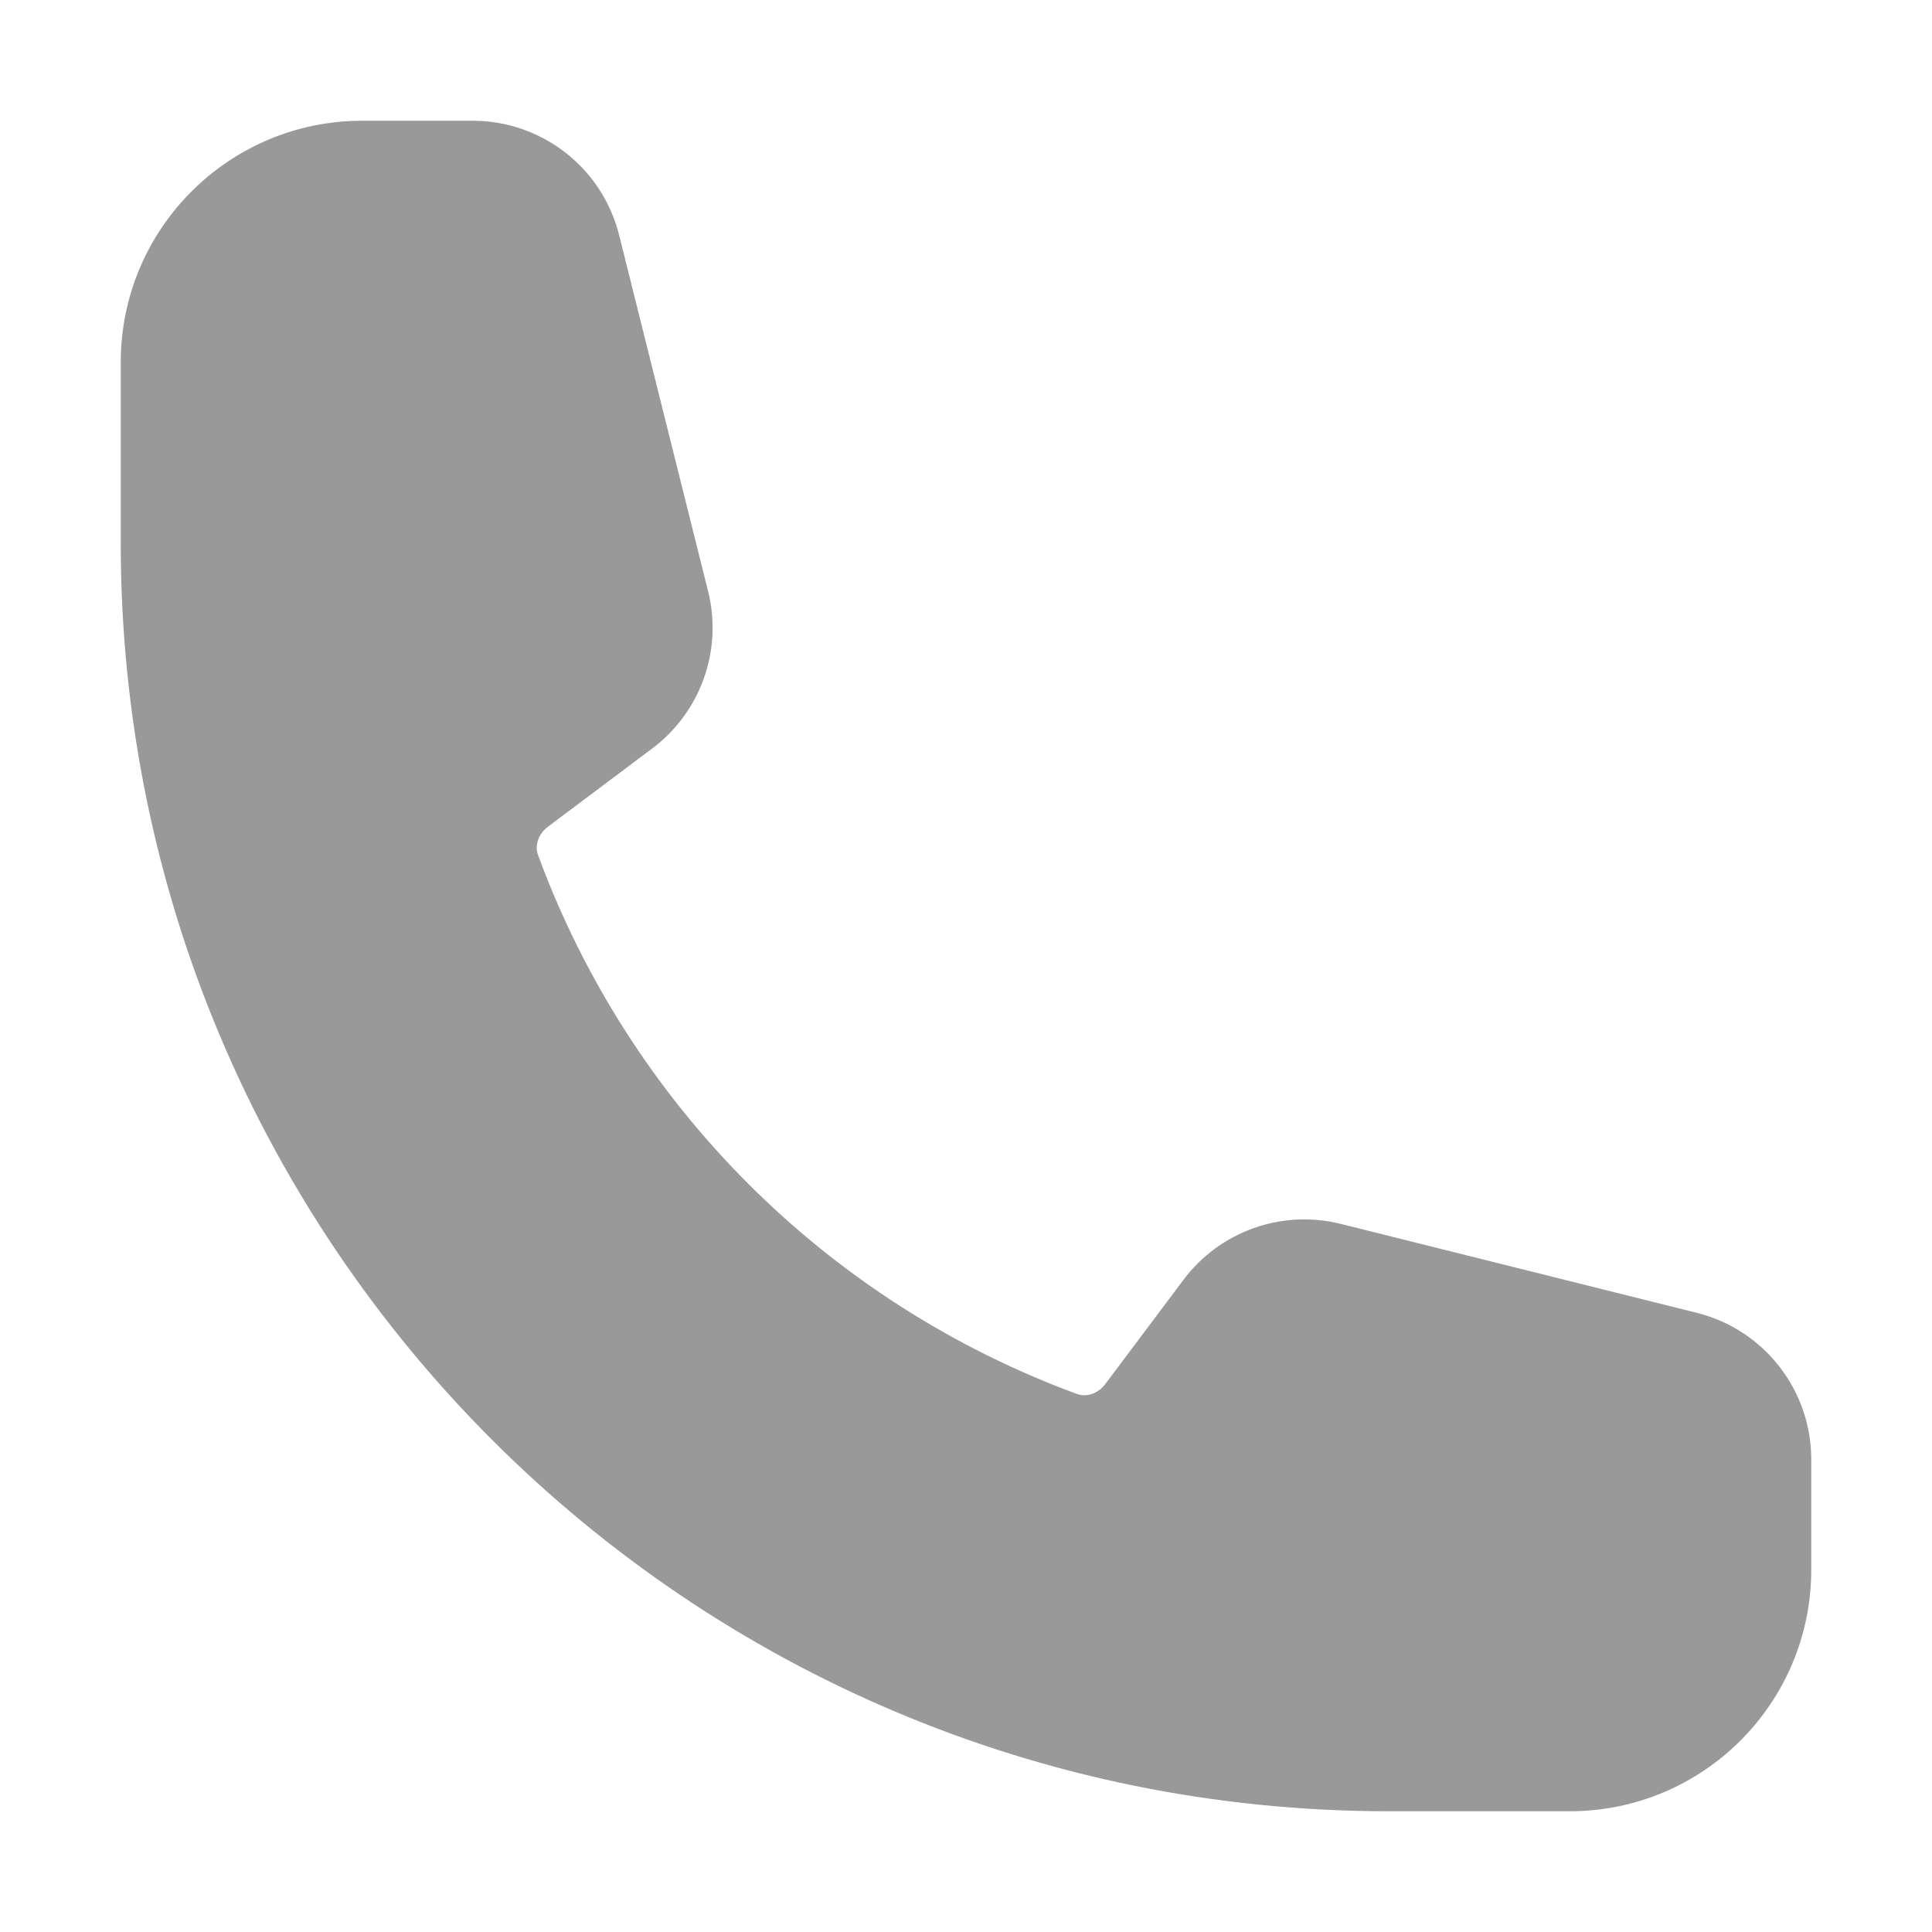
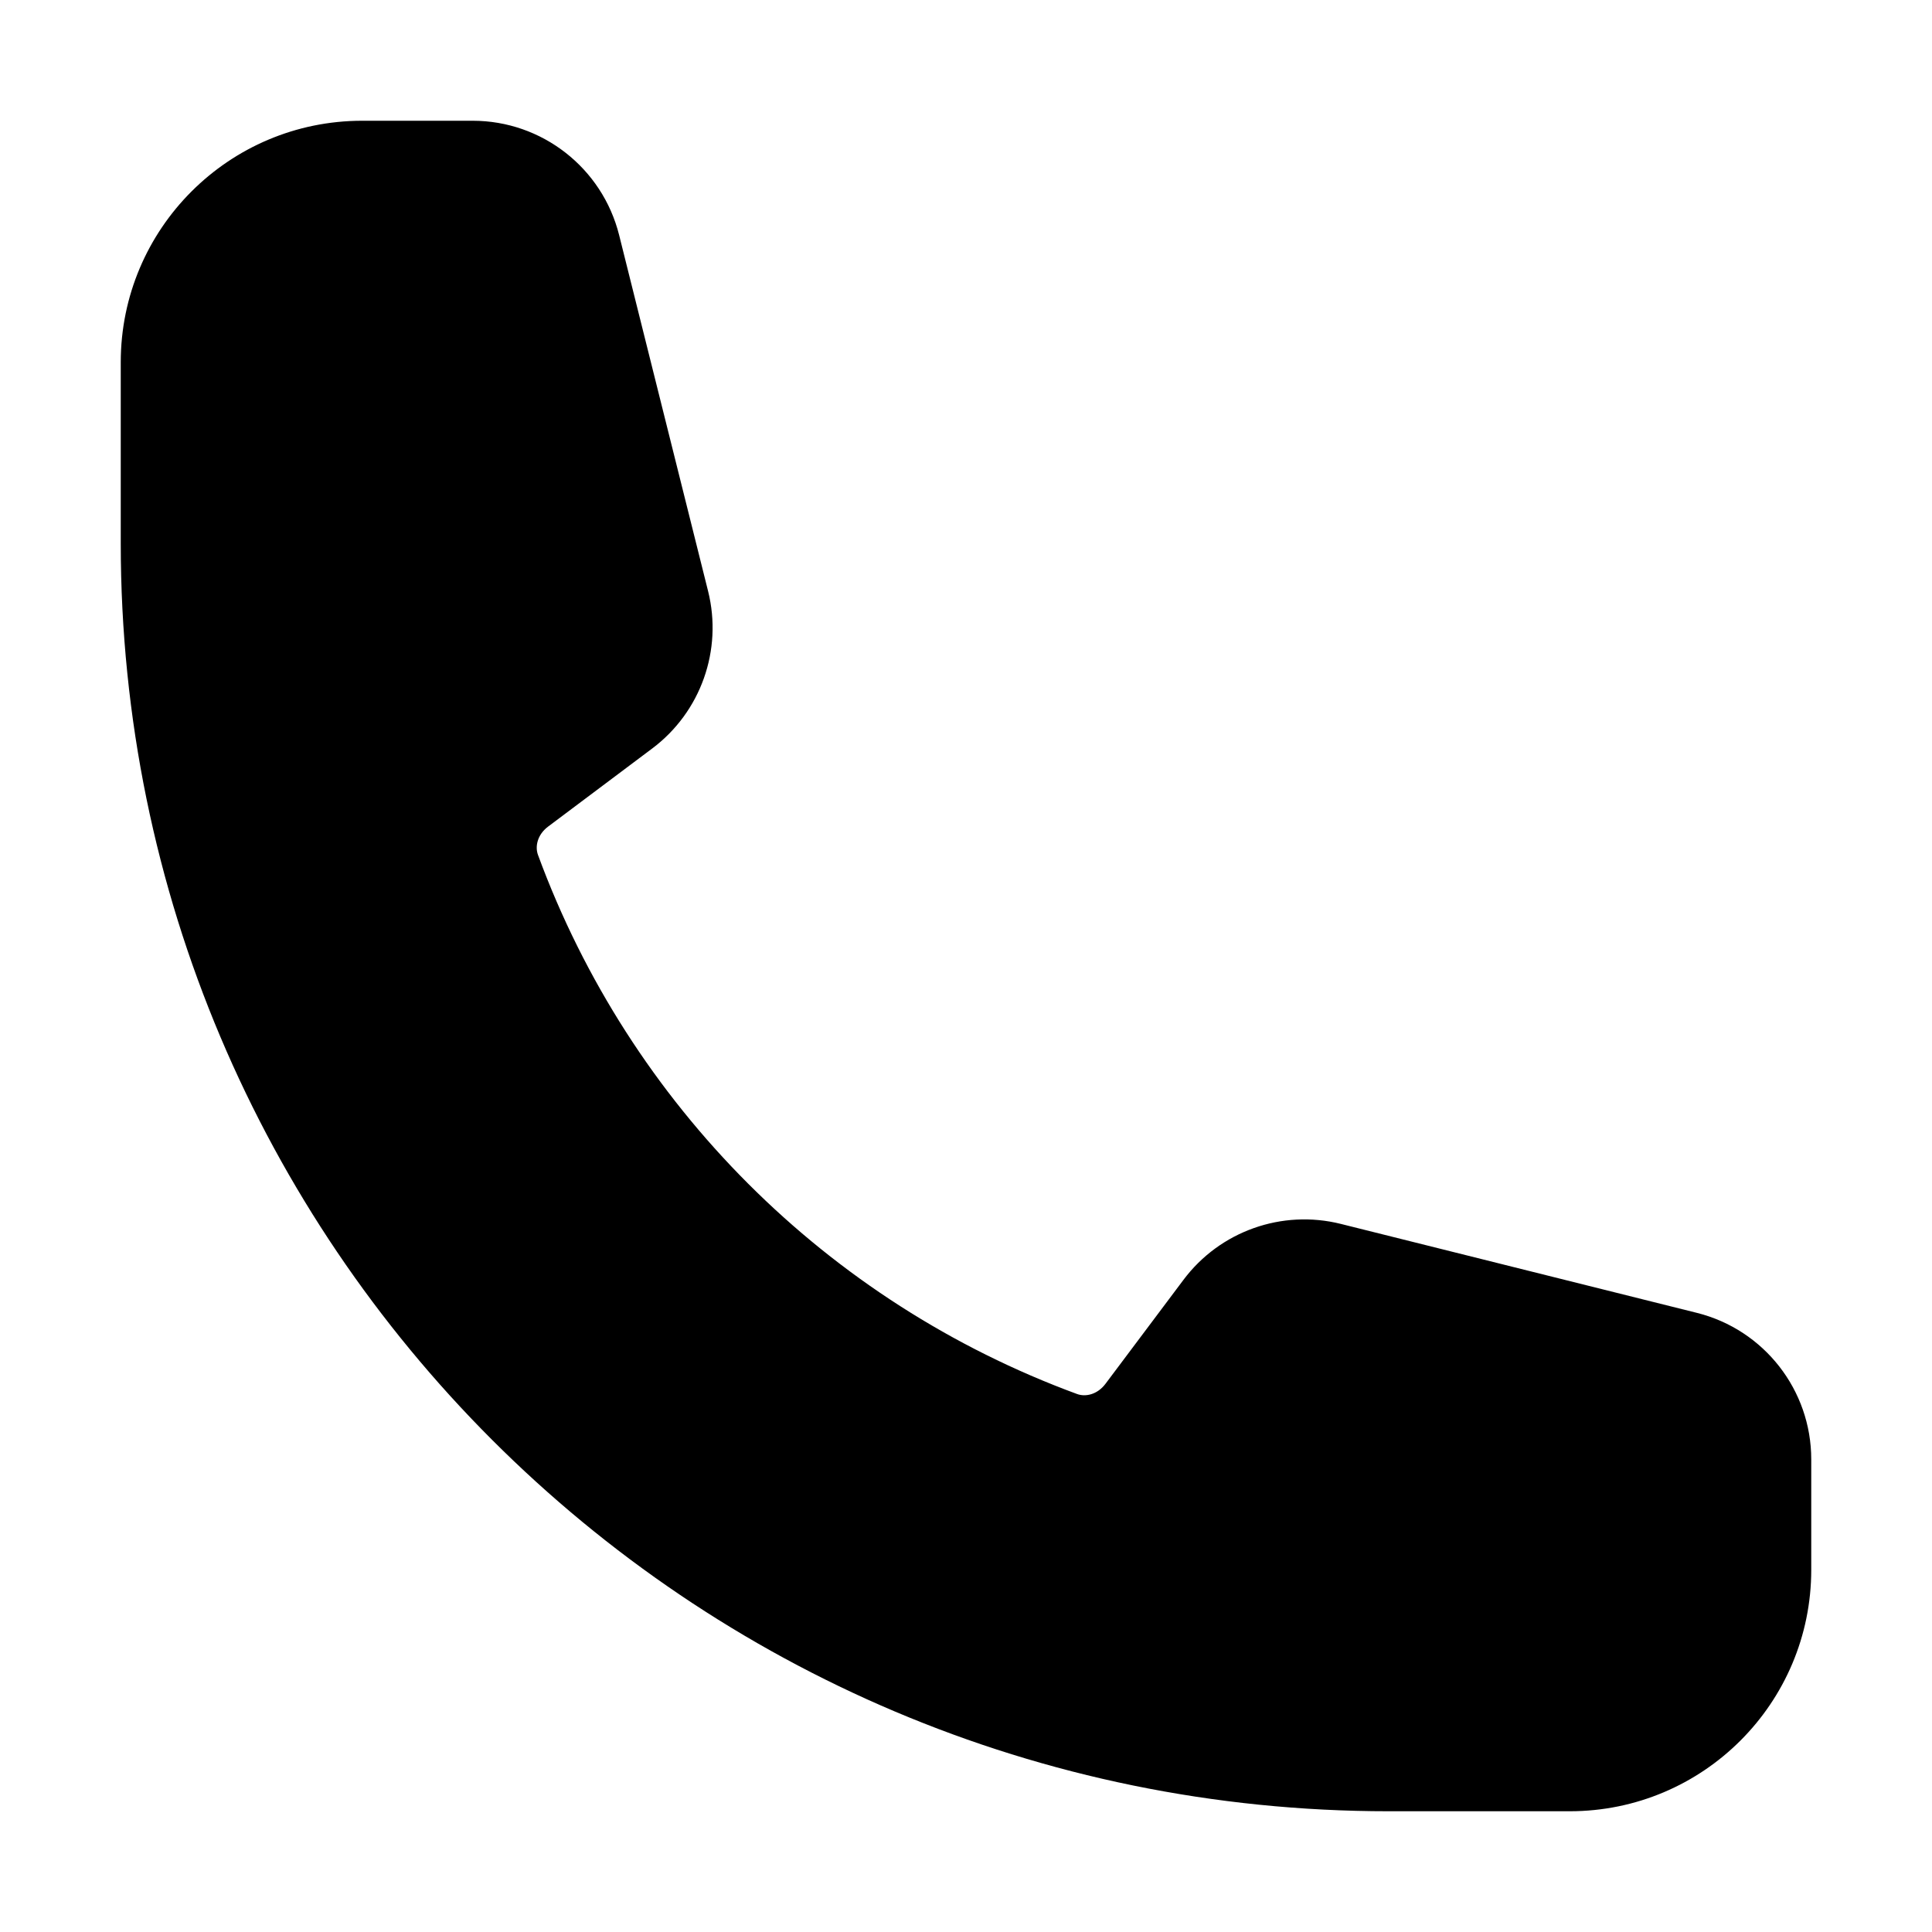
- <svg xmlns="http://www.w3.org/2000/svg" viewBox="0 0 24 24" fill="#999999" class="w-6 h-6">
+ <svg xmlns="http://www.w3.org/2000/svg" viewBox="0 0 24 24" fill="%%colorTheme.entry.iconColor%%" class="w-6 h-6">
  <path fill-rule="evenodd" d="M1.5 4.5a3 3 0 0 1 3-3h1.372c.86 0 1.61.586 1.819 1.42l1.105 4.423a1.875 1.875 0 0 1-.694 1.955l-1.293.97c-.135.101-.164.249-.126.352a11.285 11.285 0 0 0 6.697 6.697c.103.038.25.009.352-.126l.97-1.293a1.875 1.875 0 0 1 1.955-.694l4.423 1.105c.834.209 1.42.959 1.42 1.82V19.5a3 3 0 0 1-3 3h-2.25C8.552 22.5 1.5 15.448 1.5 6.75V4.5Z" clip-rule="evenodd" />
</svg>
